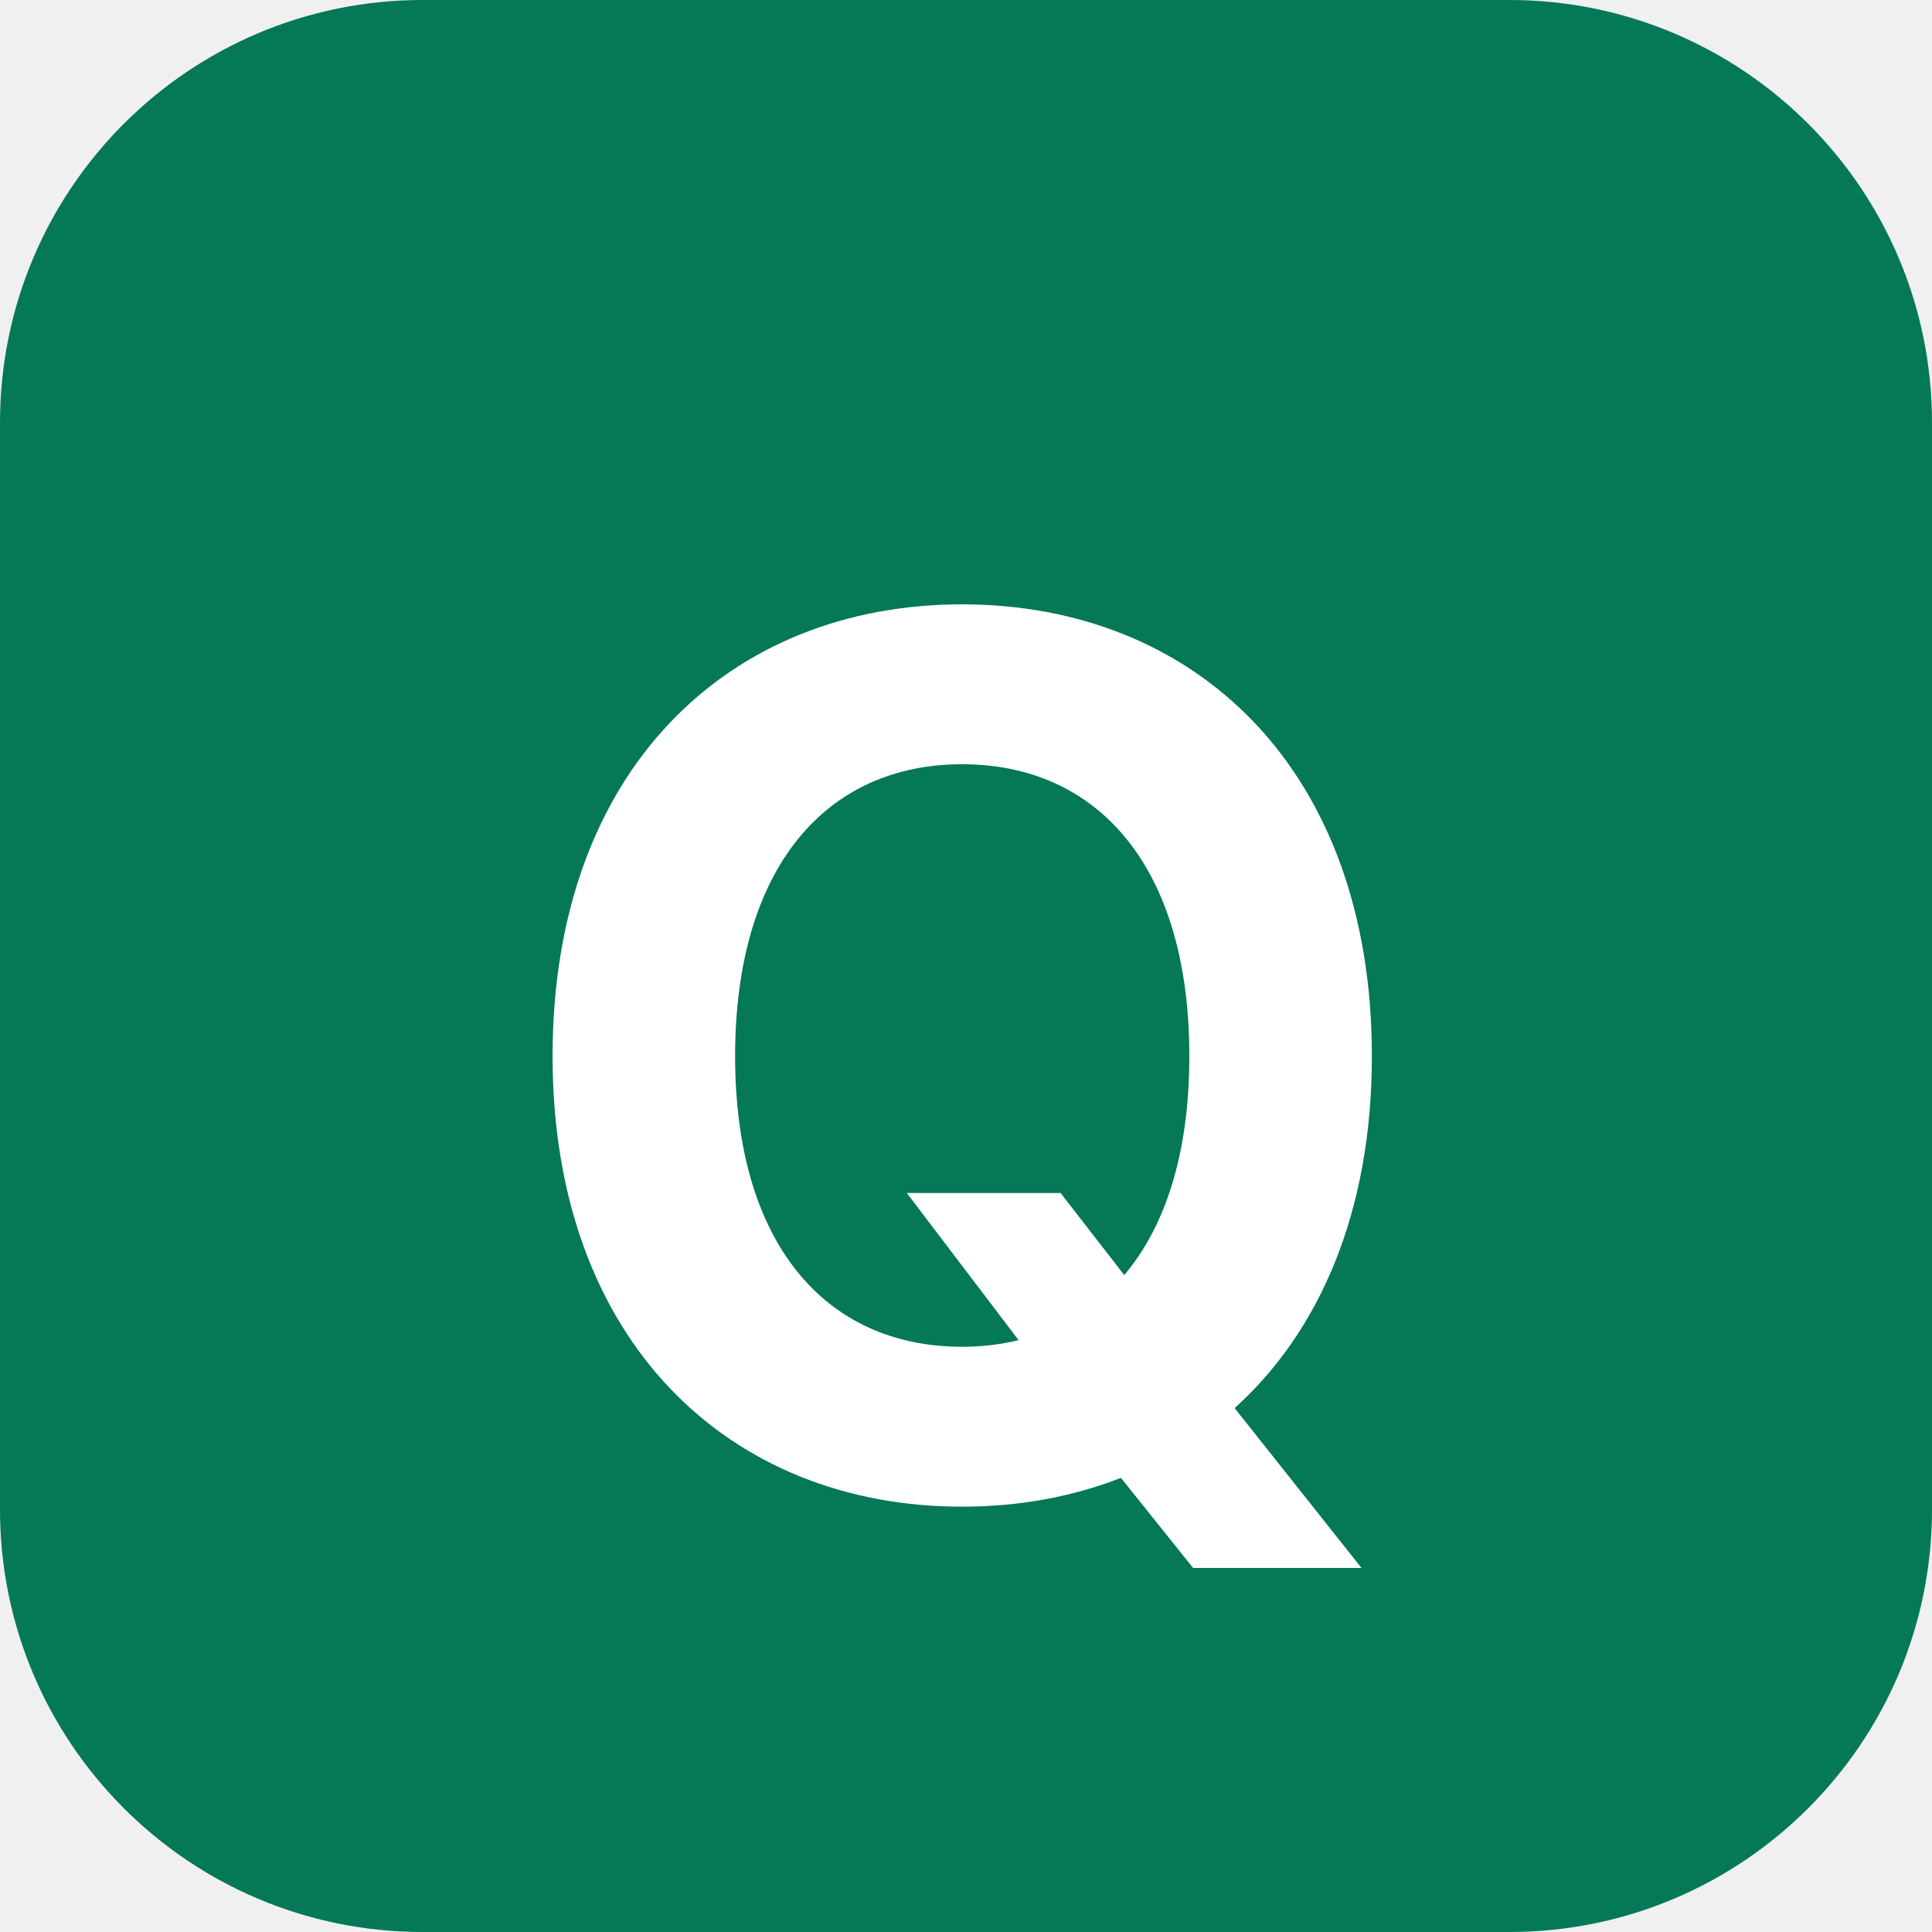
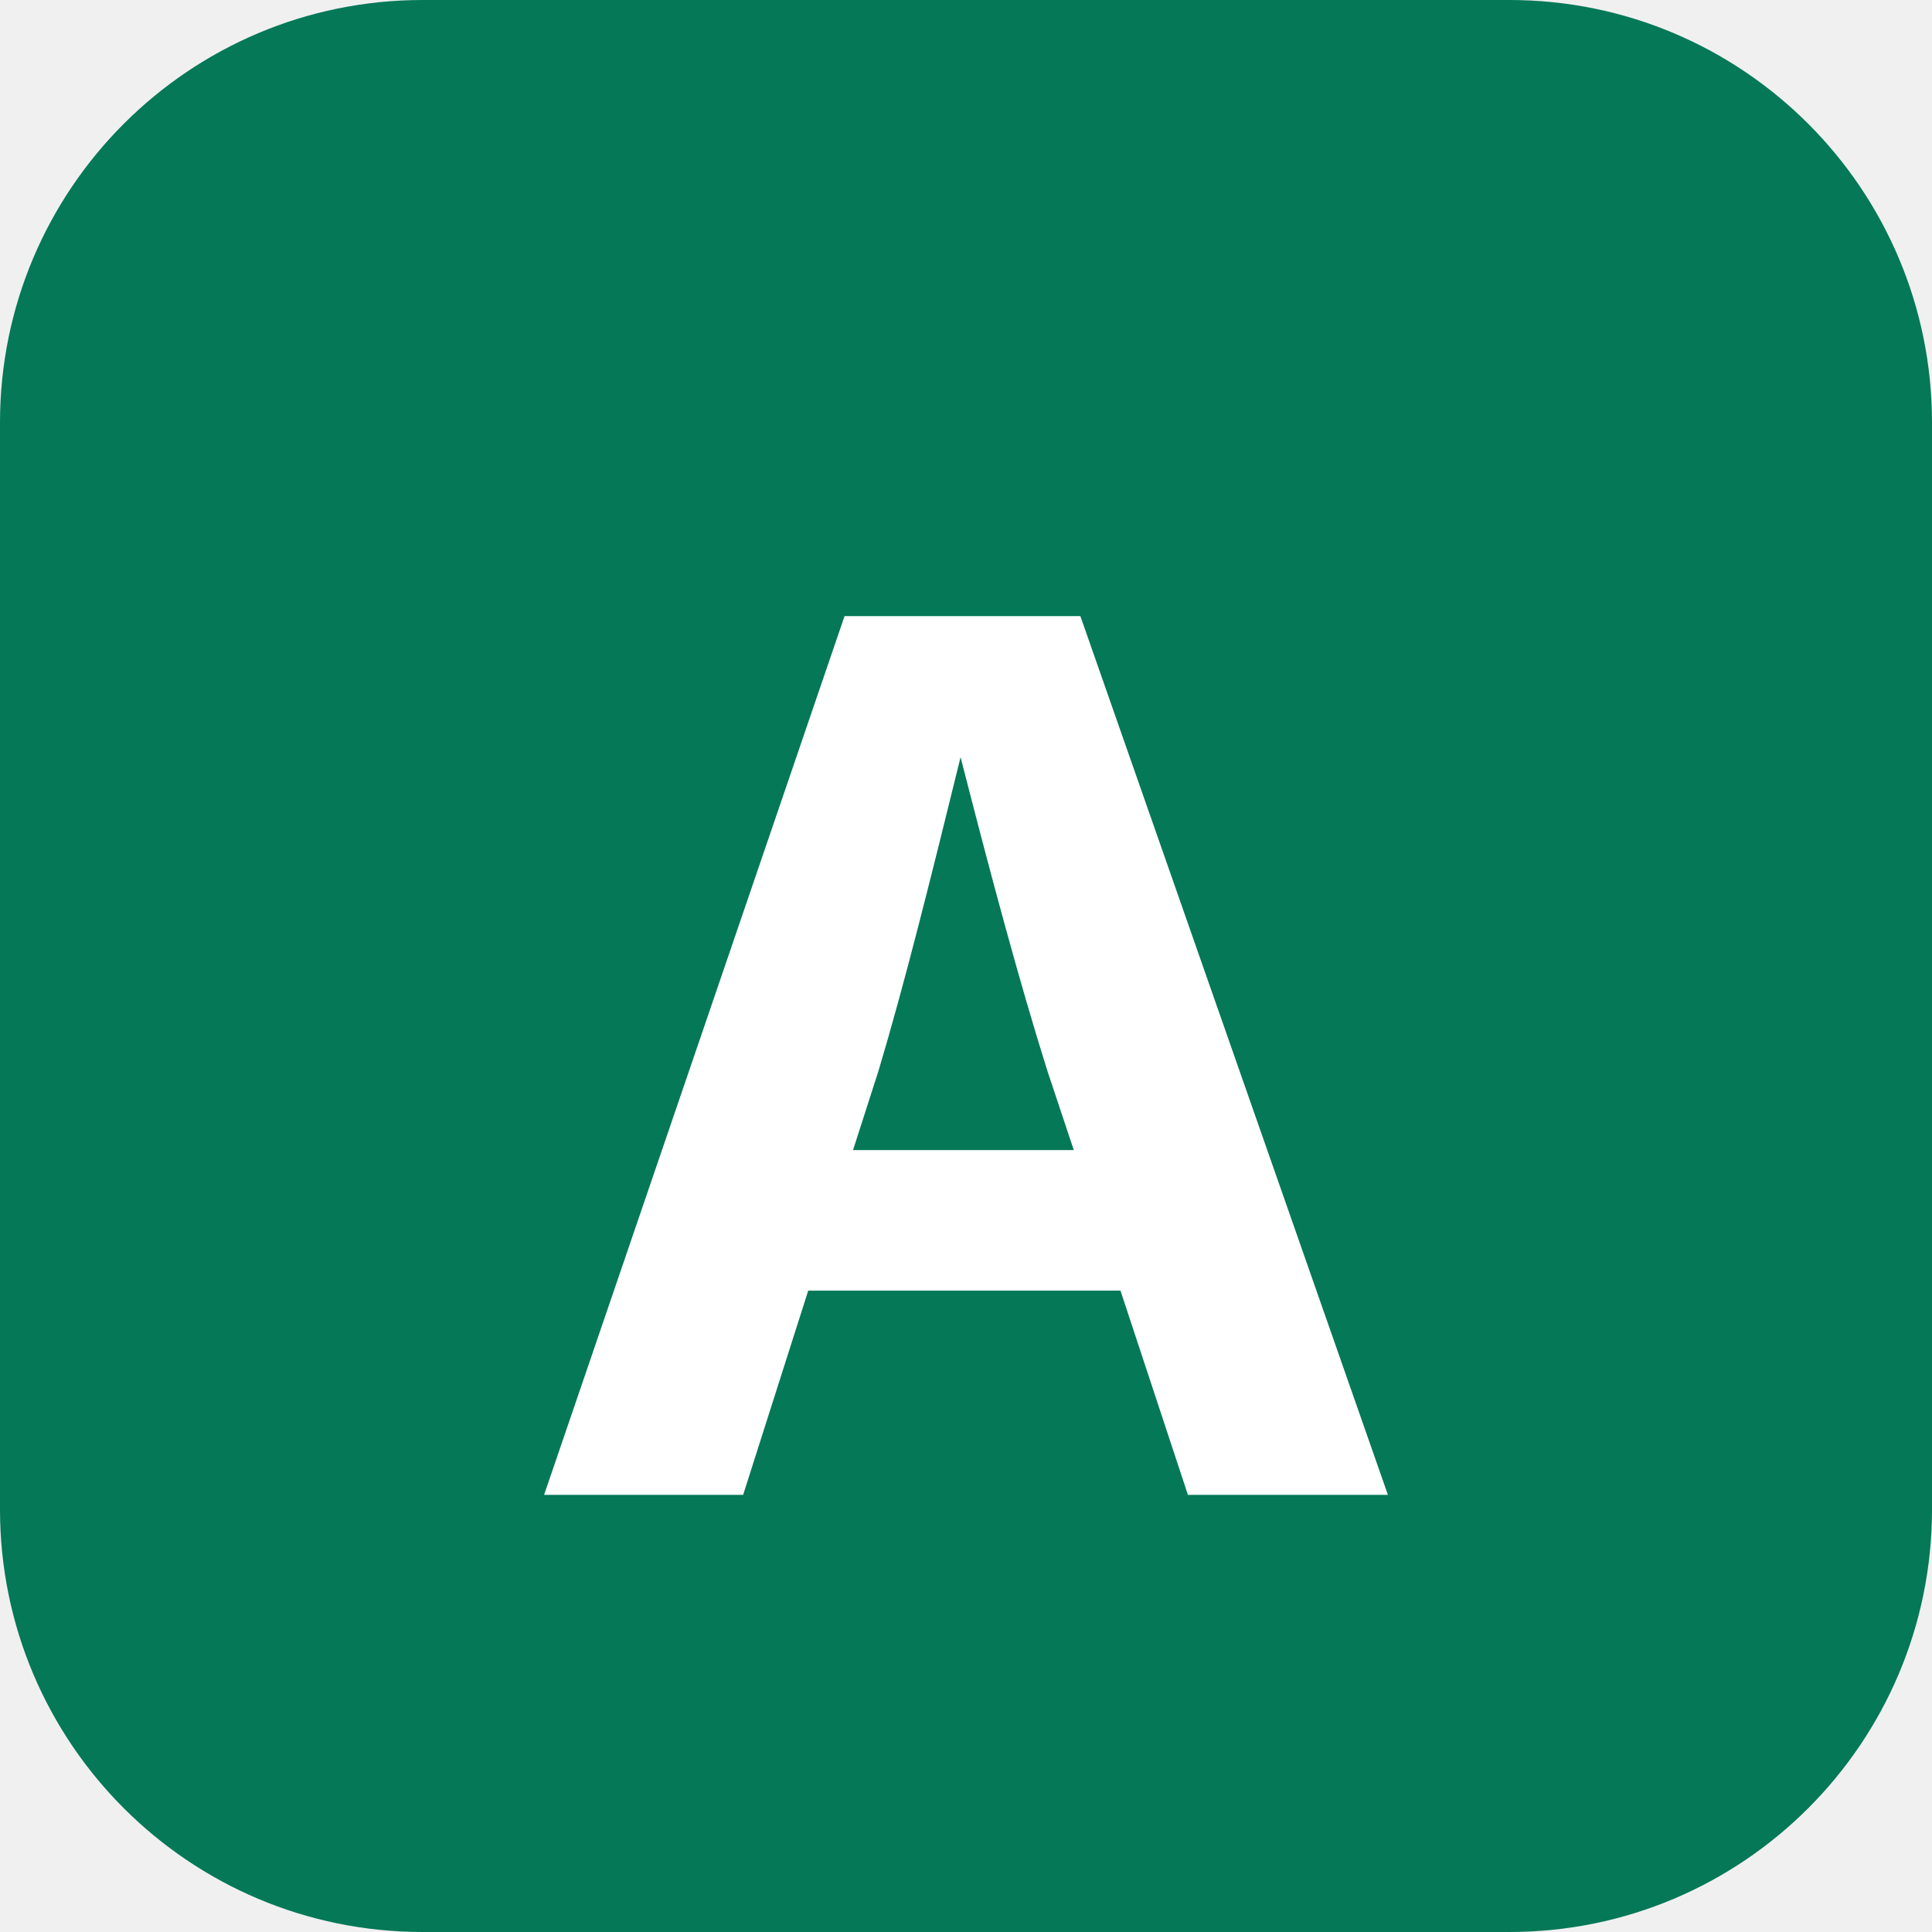
<svg xmlns="http://www.w3.org/2000/svg" viewBox="0 0 64 64">
  <rect width="64" height="64" rx="14" fill="#047857" />
-   <text x="50%" y="54%" text-anchor="middle" dominant-baseline="middle" font-family="ui-sans-serif, system-ui, -apple-system, Segoe UI, sans-serif" font-size="40" font-weight="700" fill="#ffffff">Q</text>
+   <text x="50%" y="54%" text-anchor="middle" dominant-baseline="middle" font-family="ui-sans-serif, system-ui, -apple-system, Segoe UI, sans-serif" font-size="40" font-weight="700" fill="#ffffff">A</text>
</svg>
